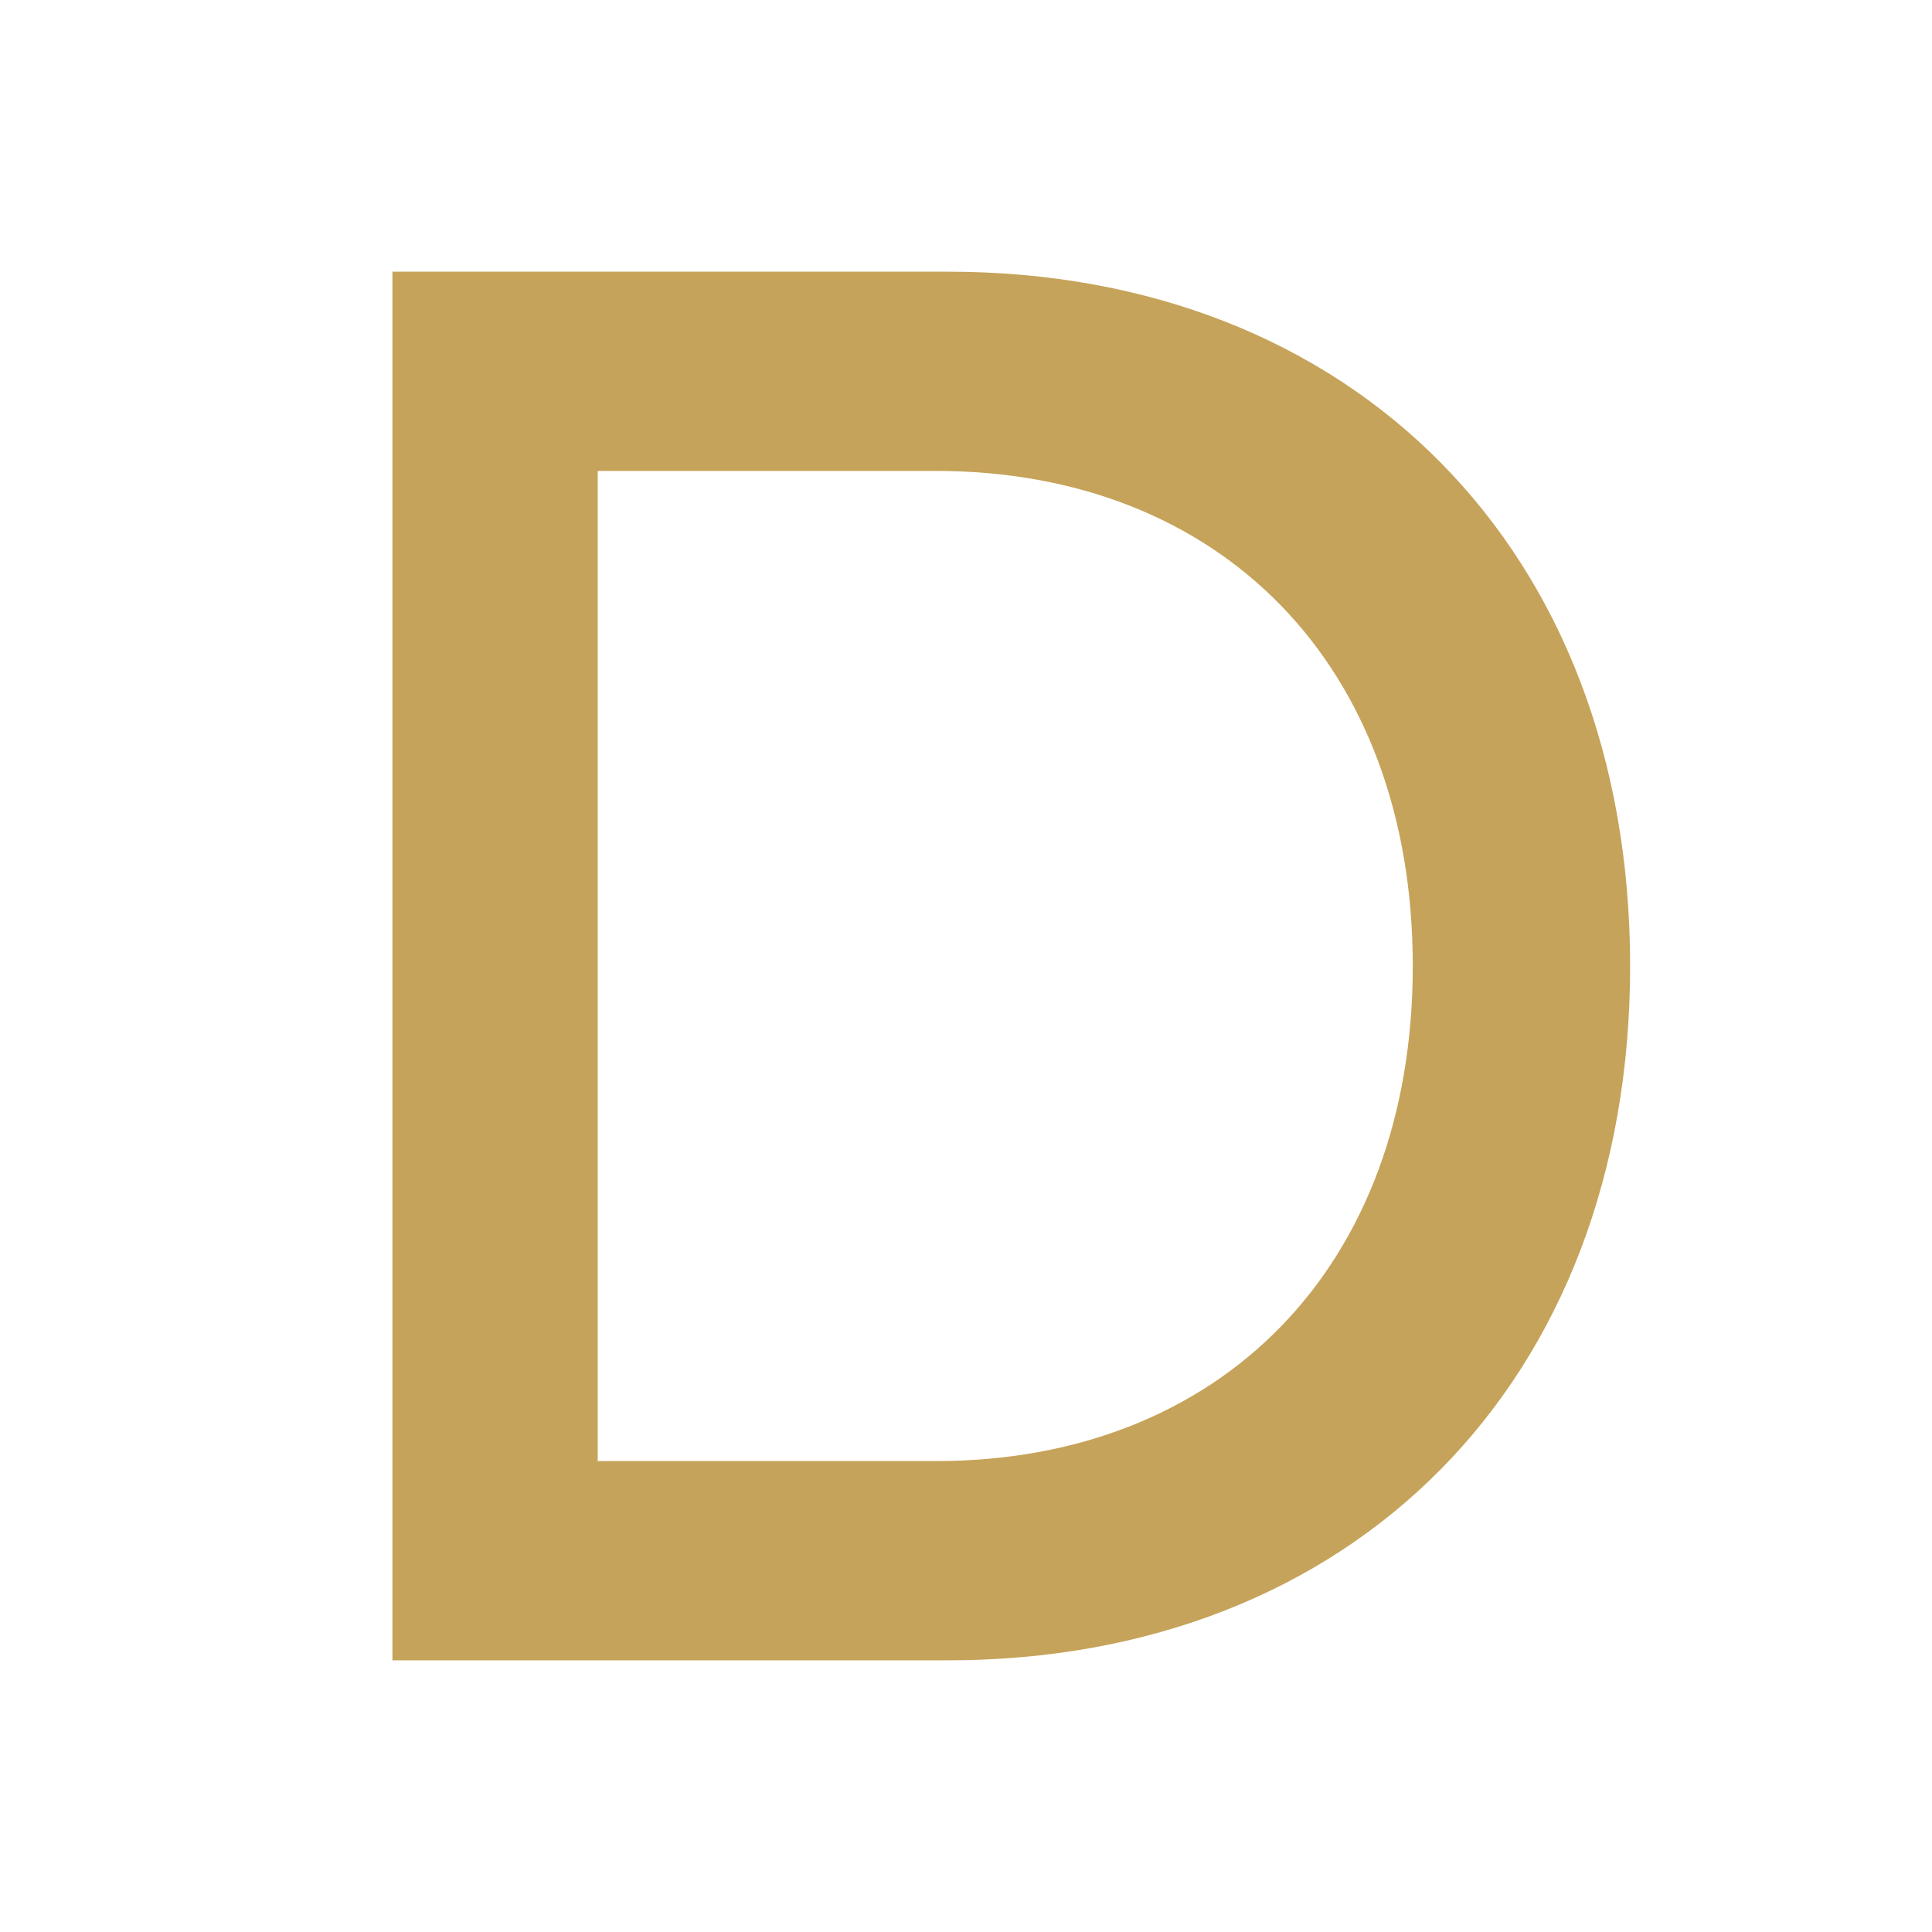
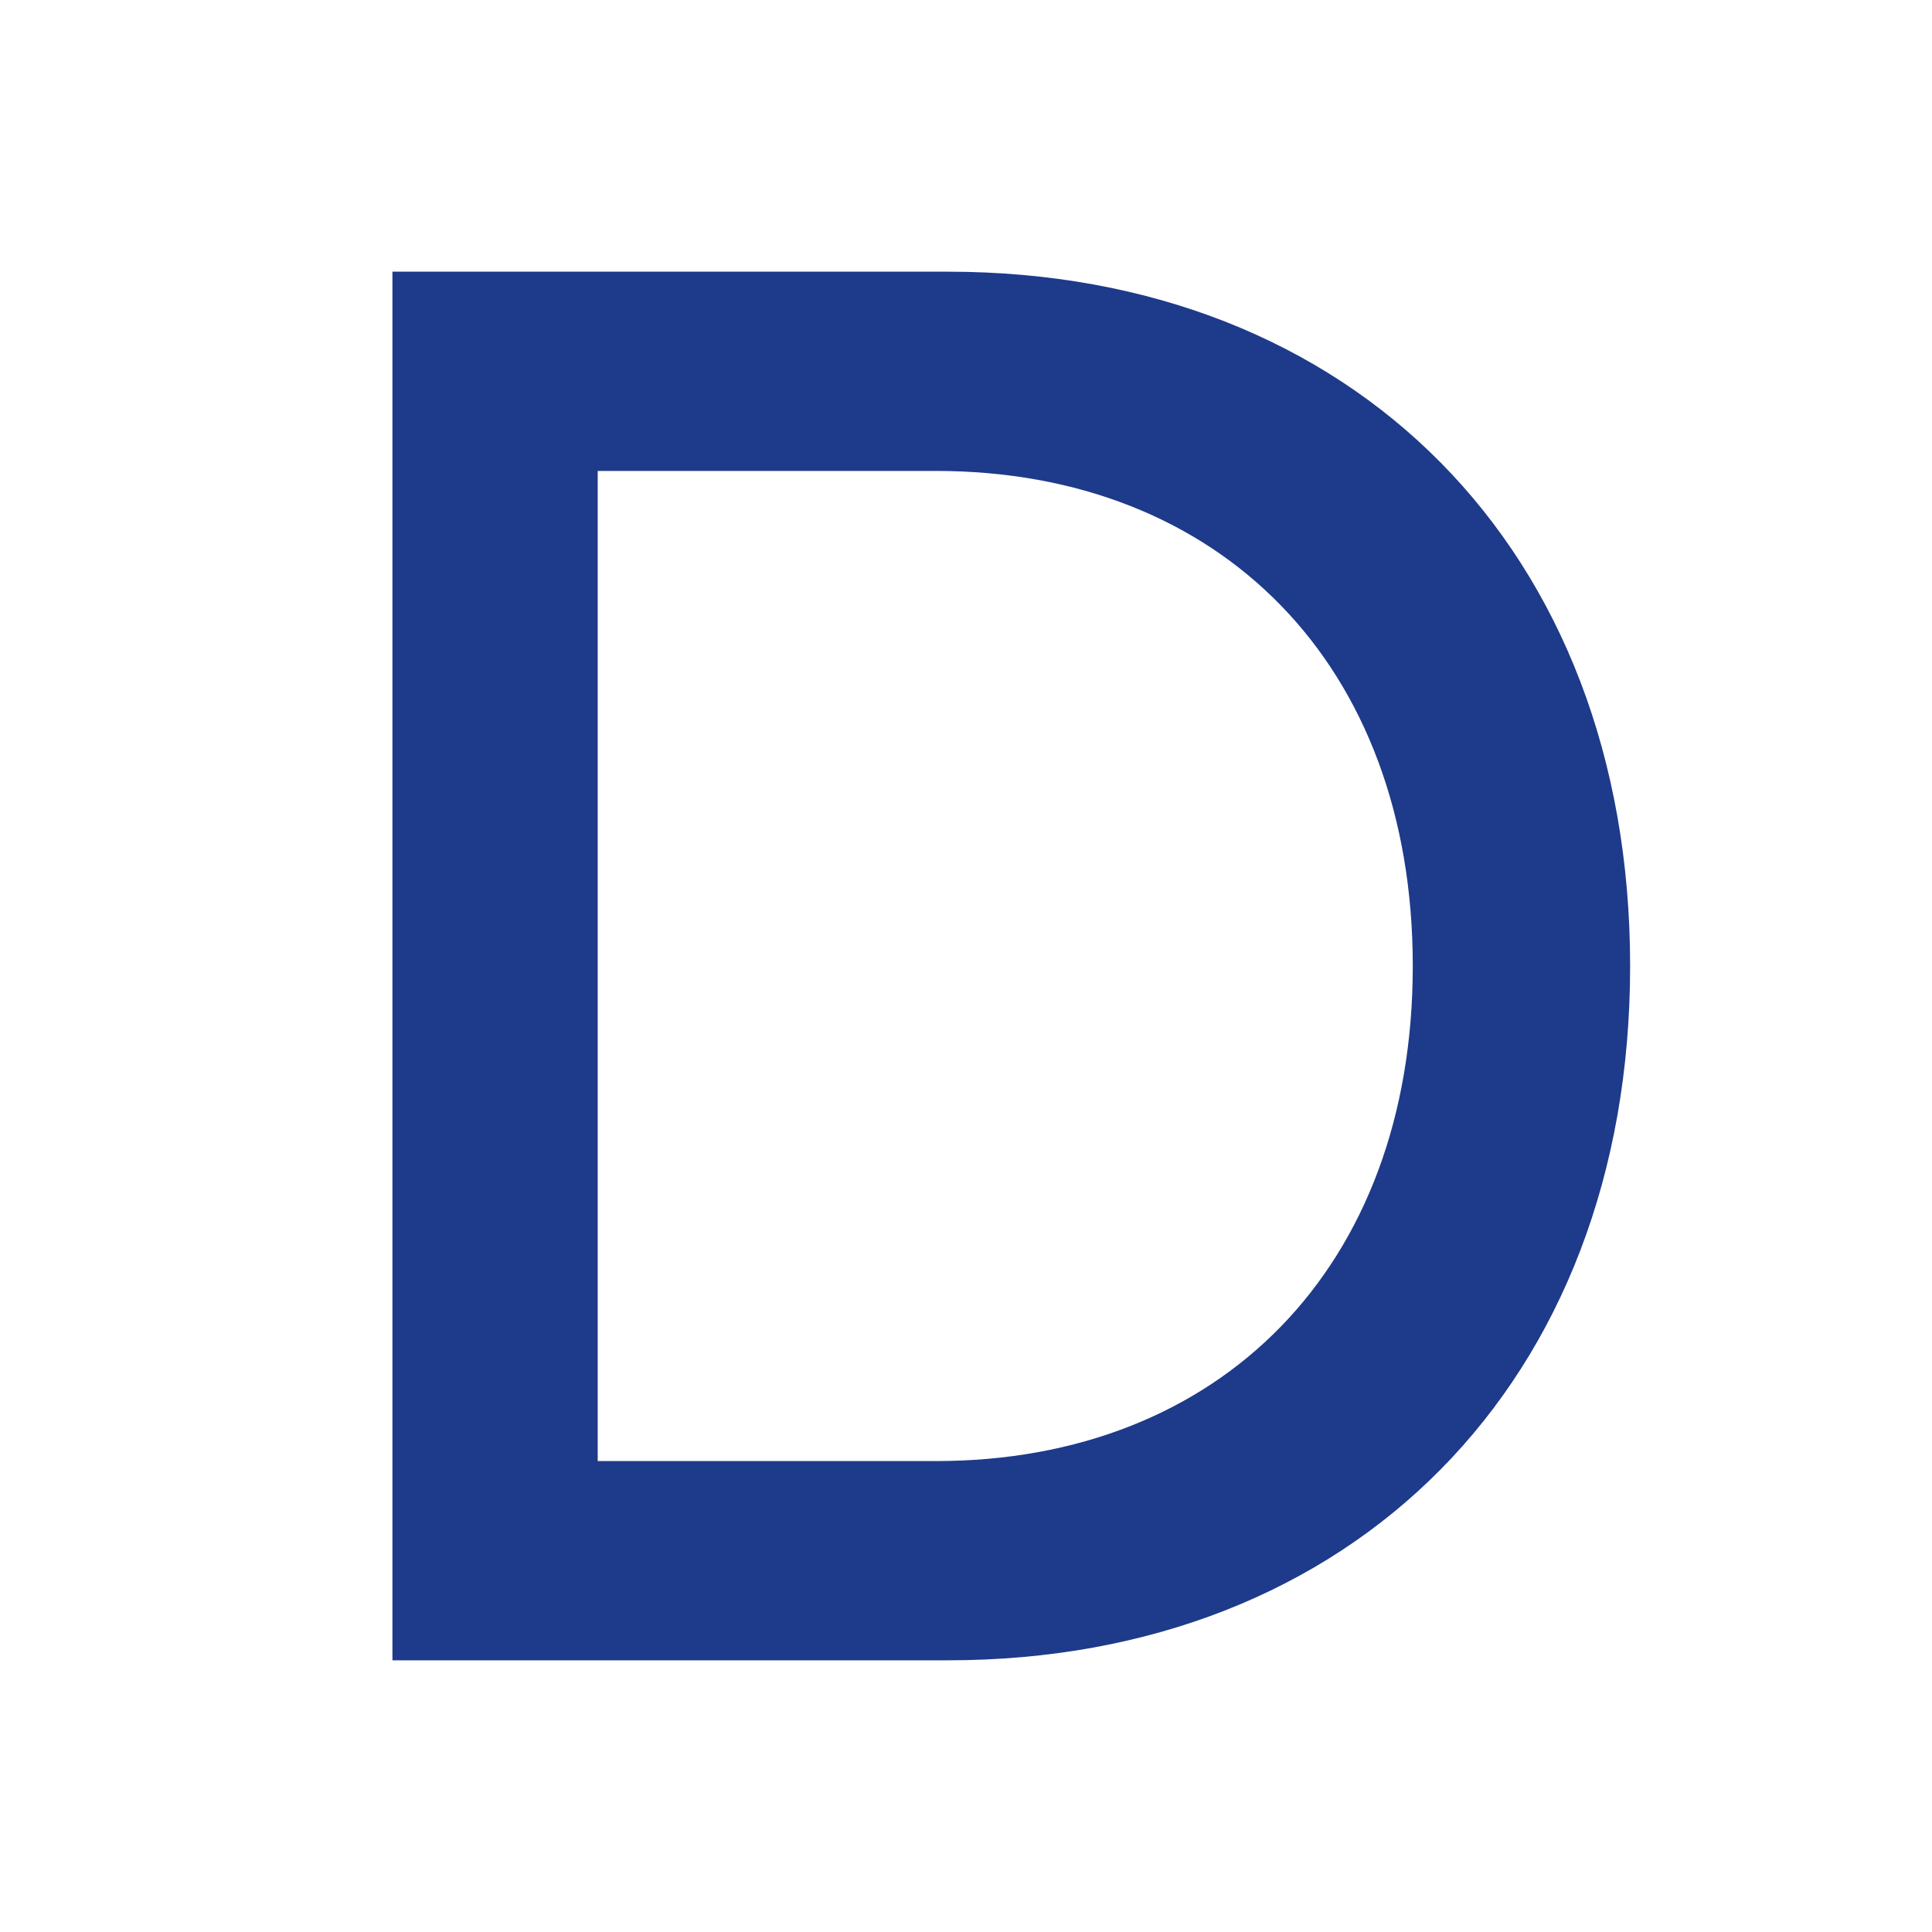
<svg xmlns="http://www.w3.org/2000/svg" viewBox="0 0 32 32" fill="none">
-   <path fill="#C6A35A" fill-rule="evenodd" d="M6.5 4.5h9.2c6.7 0 11.3 4.6 11.3 11.5s-4.6 11.5-11.3 11.5H6.5v-23zm3.4 3.3v16.4h5.6c4.7 0 7.9-3.2 7.9-8.2s-3.2-8.2-7.9-8.2H9.9z" />
+   <path fill="#1E3A8A" fill-rule="evenodd" d="M6.5 4.5h9.2c6.7 0 11.3 4.6 11.3 11.5s-4.6 11.5-11.3 11.5H6.5v-23zm3.4 3.3v16.4h5.6c4.7 0 7.9-3.2 7.9-8.2s-3.2-8.2-7.9-8.2H9.9z" />
</svg>
